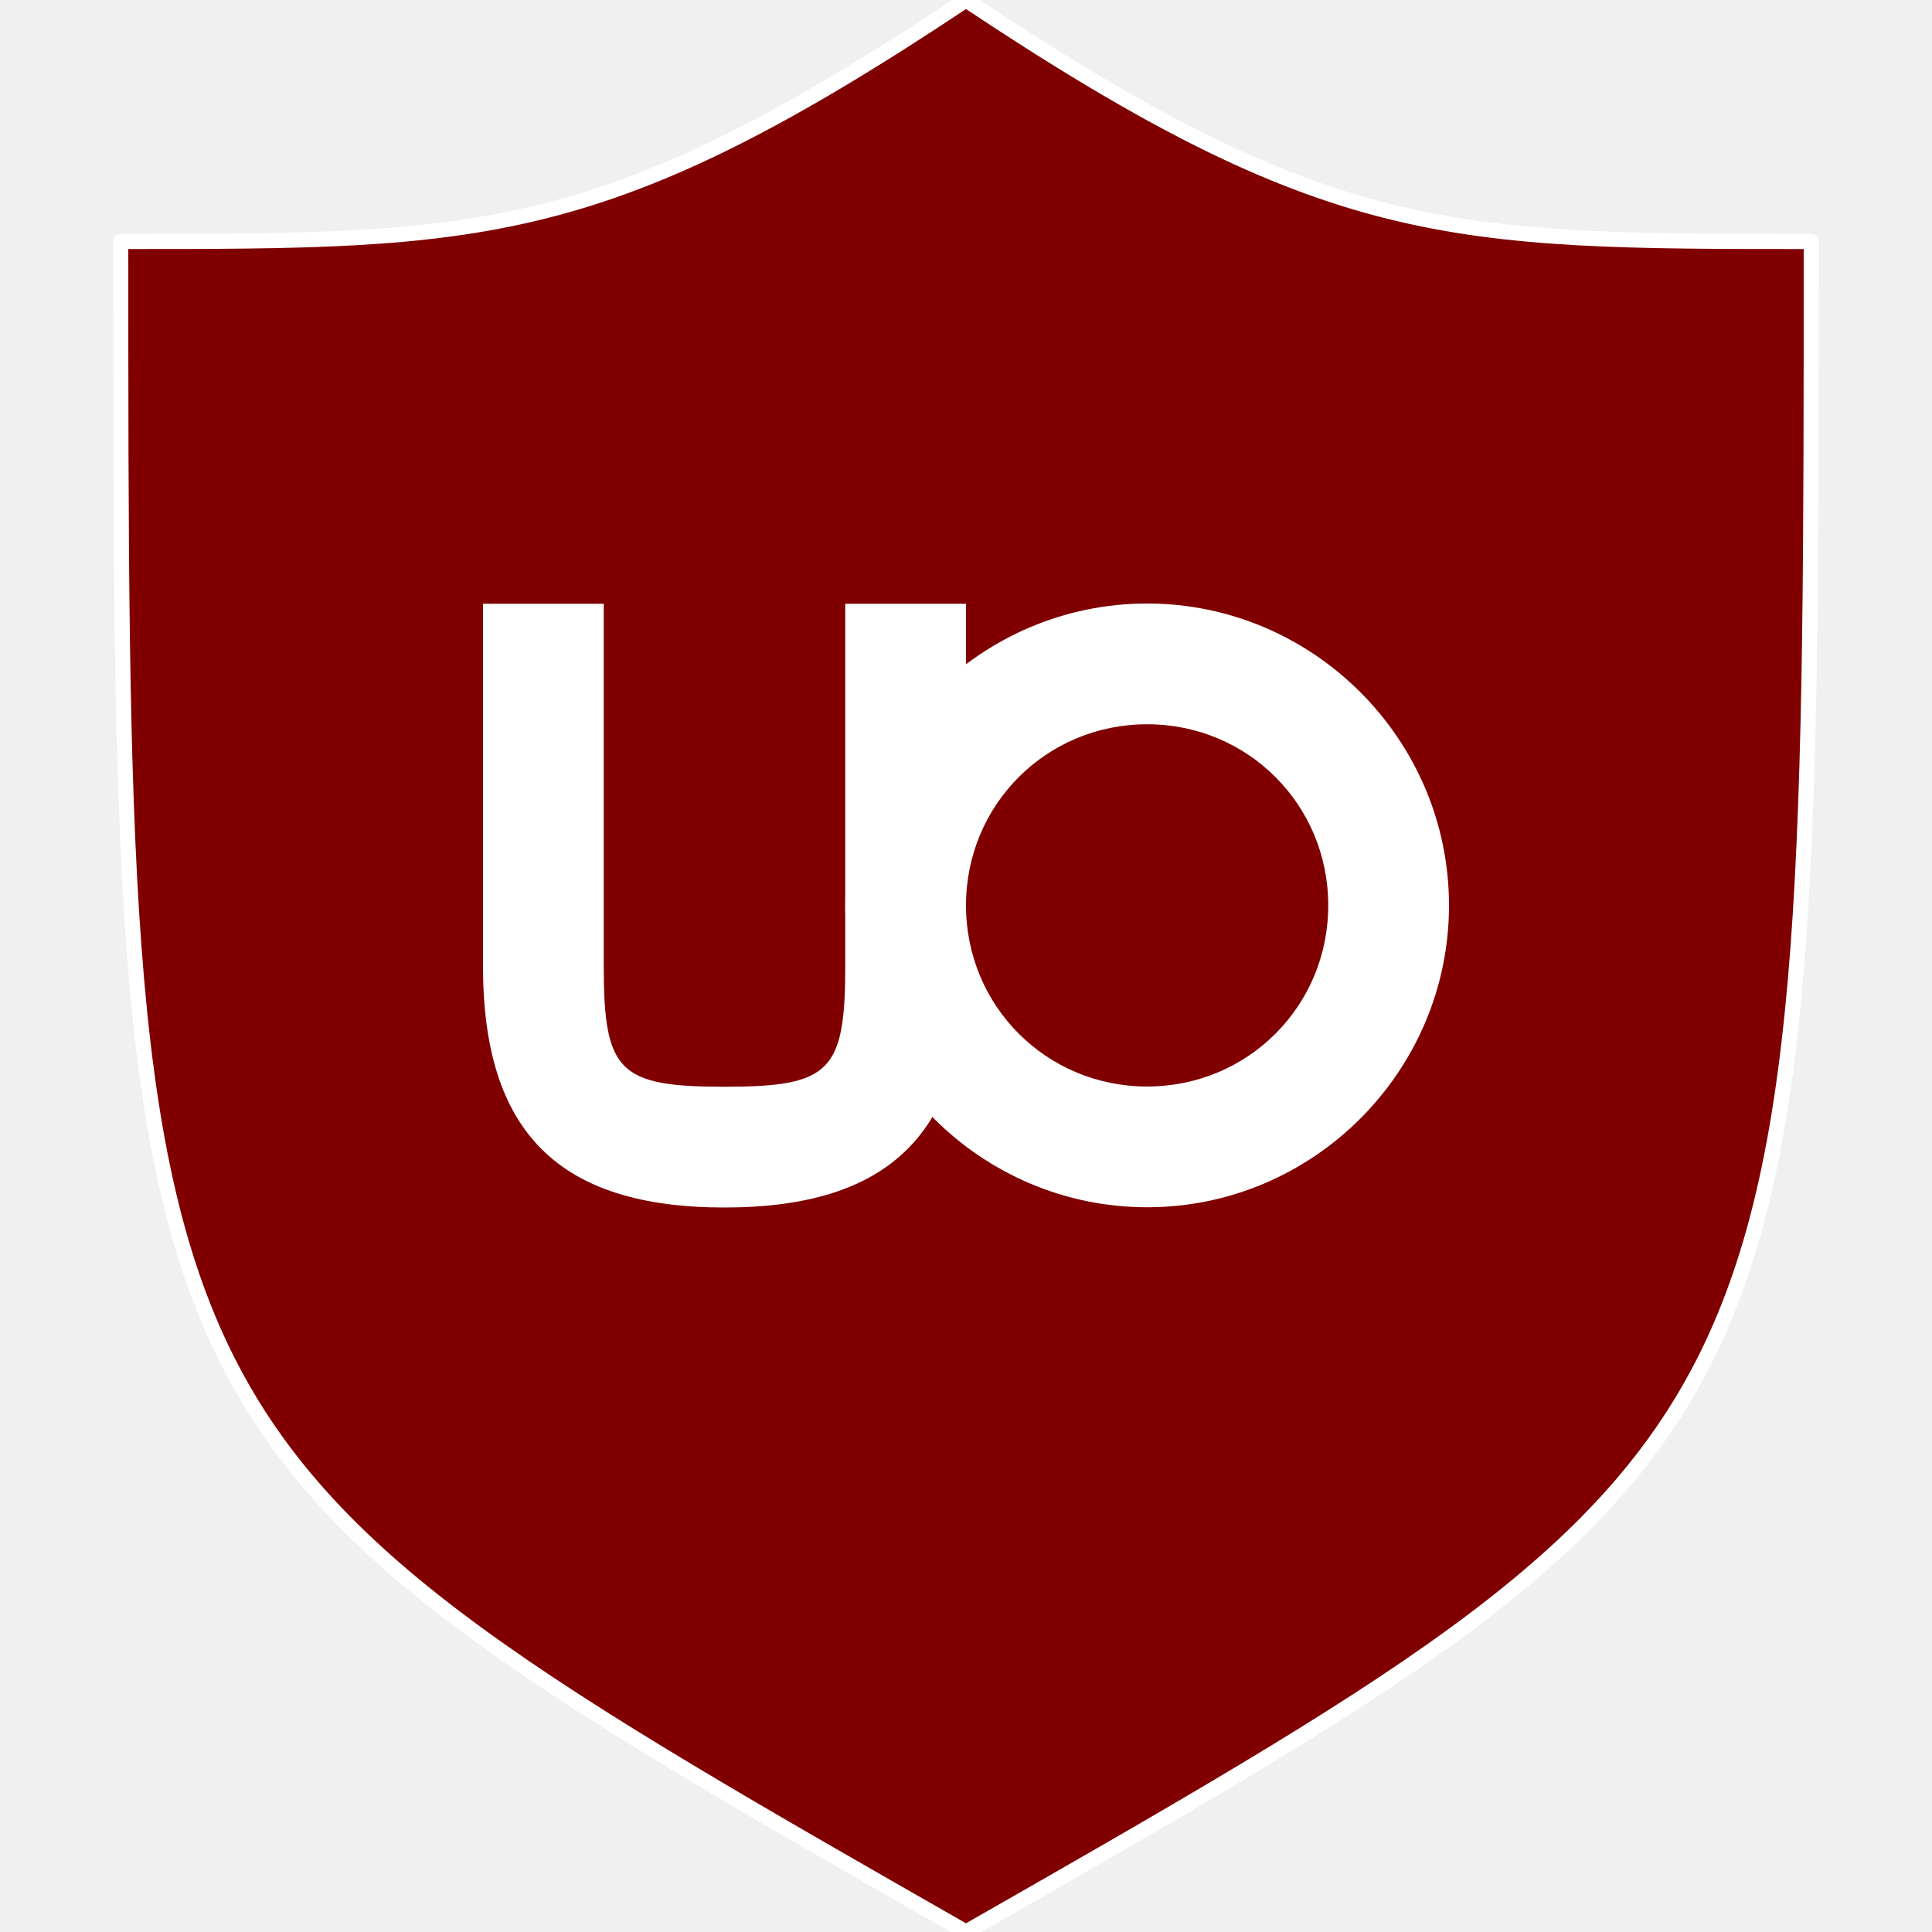
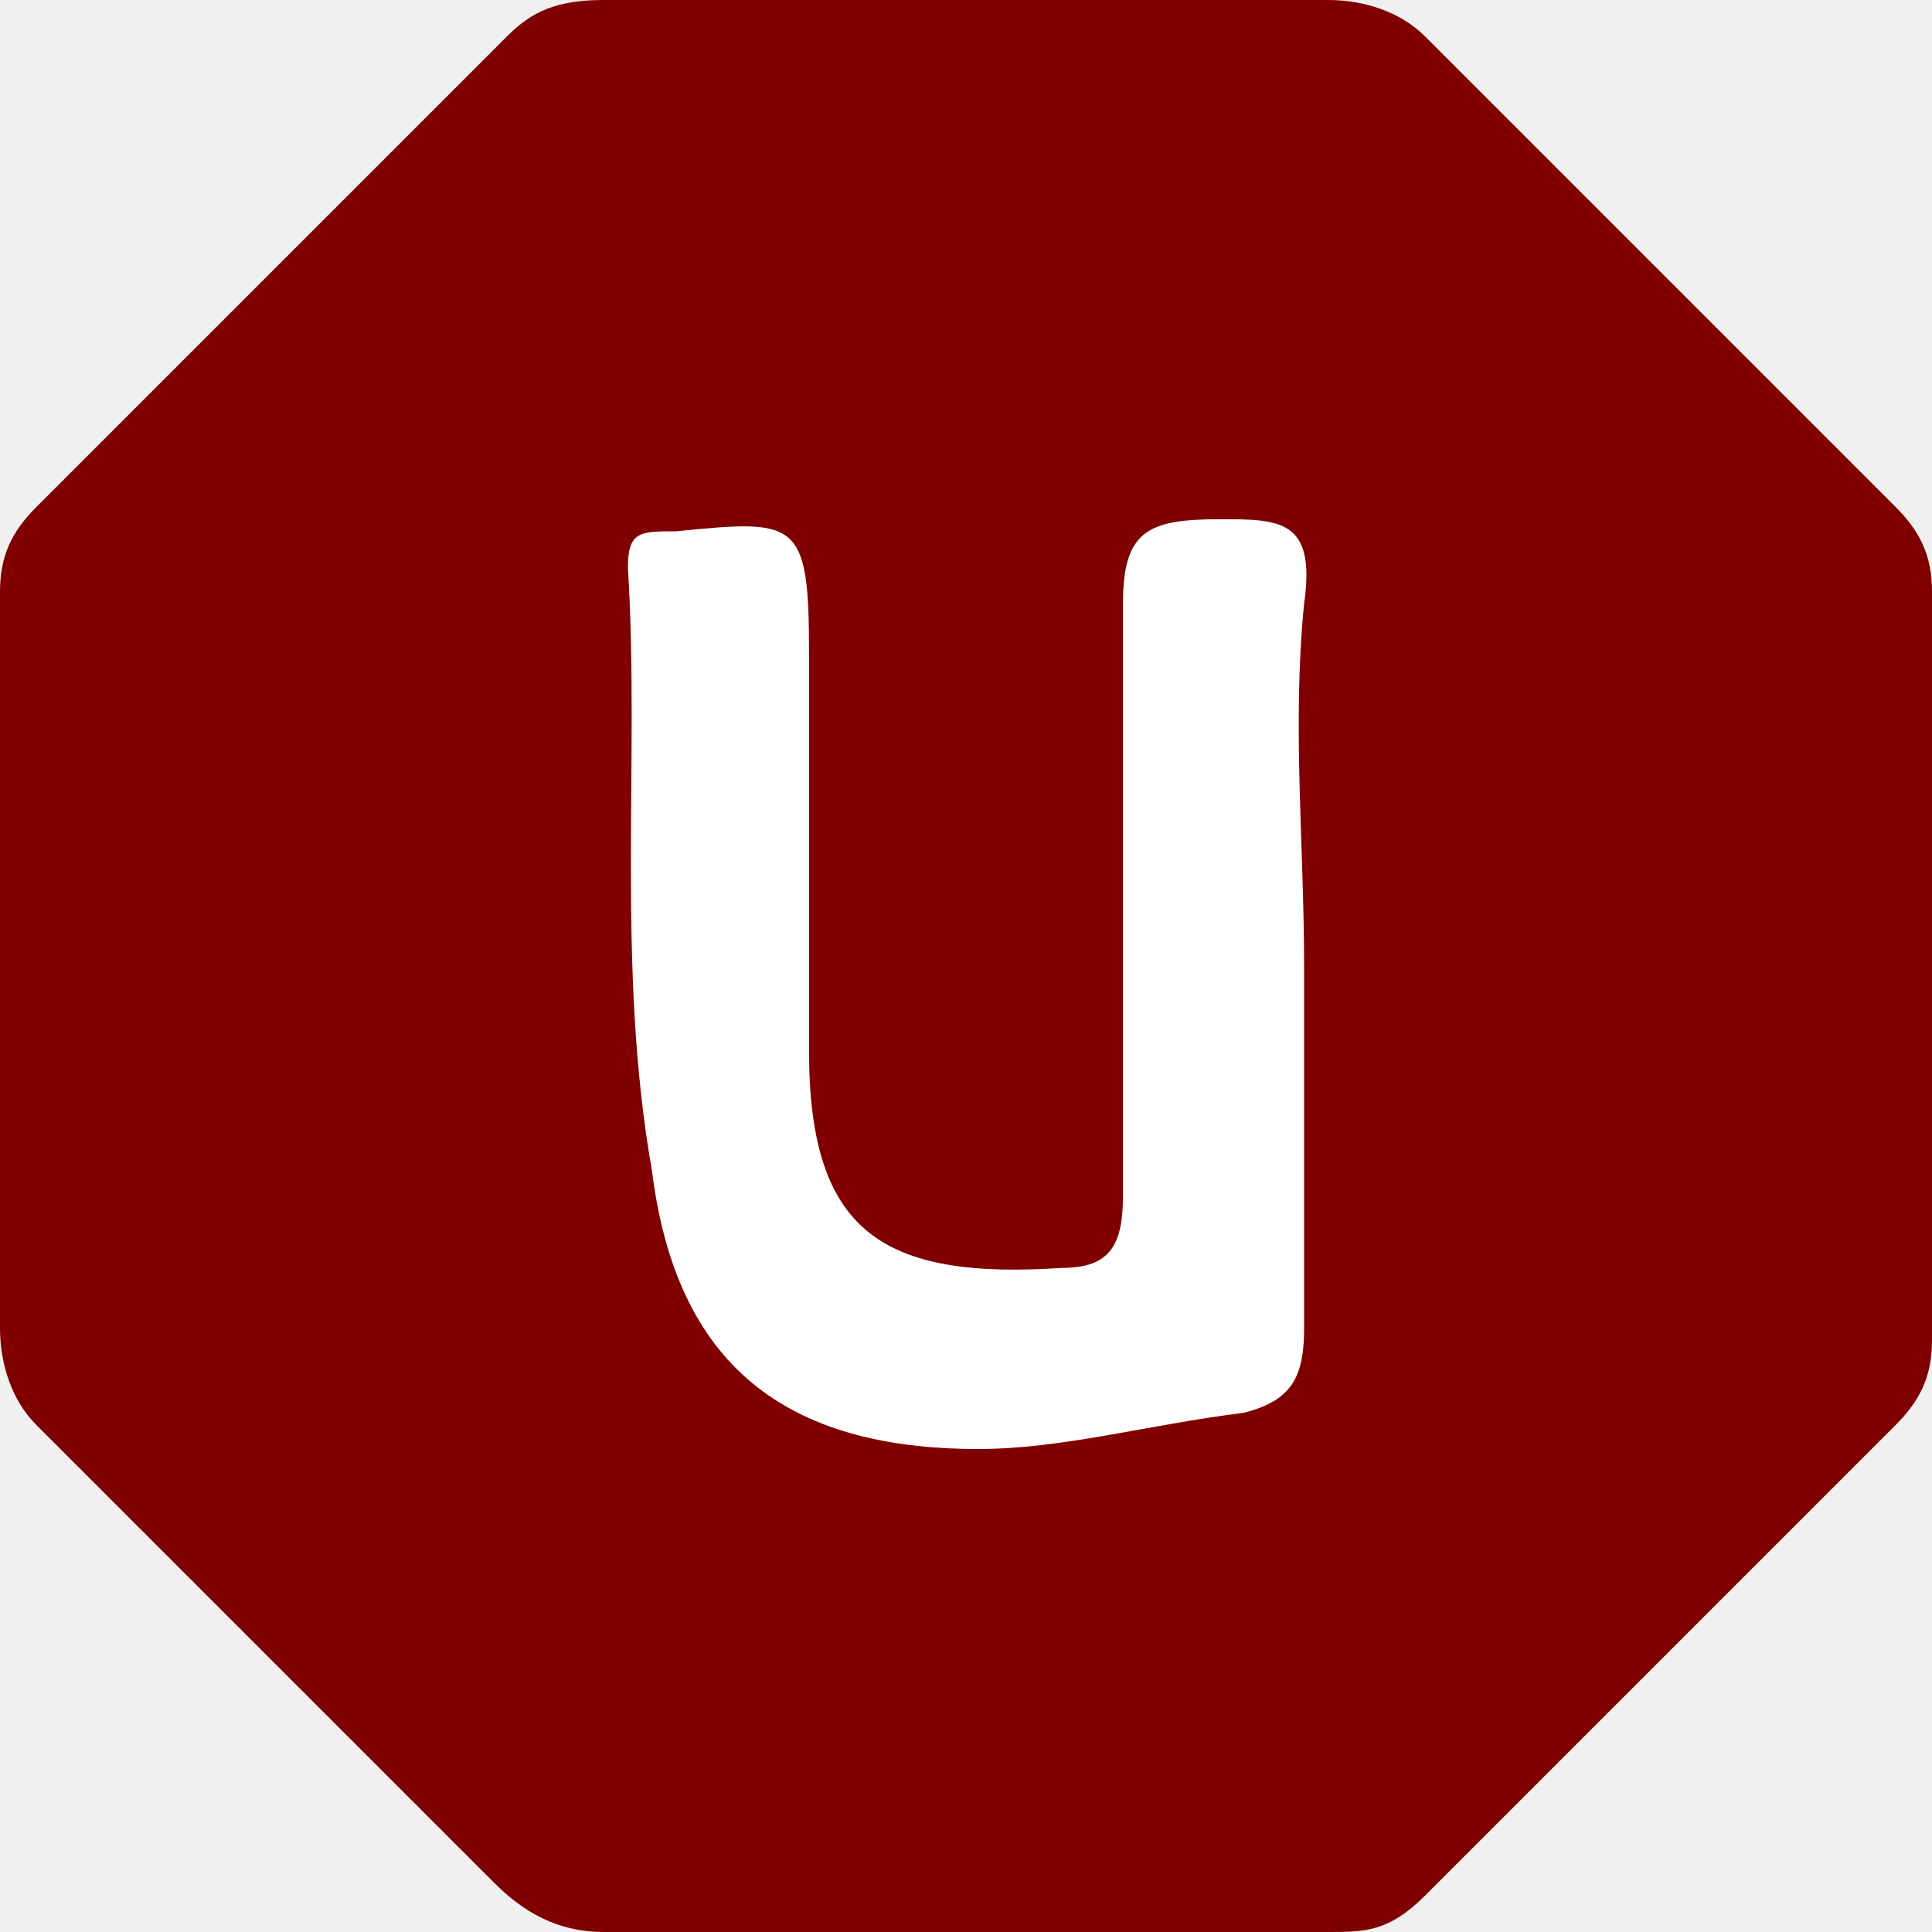
- <svg xmlns="http://www.w3.org/2000/svg" viewBox="0 0 16 16" height="16px" width="16px">
-   <path stroke-linejoin="round" d="M8,16c7-4,7-4,7-14-3,0-4,0-7-2m0,16c-7-4-7-4-7-14,3,0,4,0,7-2" fill-rule="nonzero" stroke="#FFF" stroke-linecap="round" stroke-miterlimit="4" stroke-width="0.125" fill="#800000" />
-   <path style="color:#000000;" fill="#FFF" d="m9.5,4.998c-1.375,0-2.5,1.125-2.5,2.5s1.125,2.5,2.5,2.5,2.5-1.125,2.5-2.5-1.125-2.5-2.5-2.5zm0,1c0.834,0,1.5,0.666,1.5,1.5s-0.666,1.5-1.5,1.5-1.5-0.666-1.5-1.5,0.666-1.5,1.5-1.5z" />
-   <path fill="#FFF" stroke-width="0" stroke-miterlimit="4" d="m8,8c0,1.375-0.625,2-2,2s-2-0.625-2-2v-3h1v3c0,0.875,0.125,1,1,1s1-0.125,1-1v-3h1z" />
+ <svg xmlns="http://www.w3.org/2000/svg" version="1.1" id="Layer_1" x="0px" y="0px" width="16px" height="16px" viewBox="0 0 16 16" enable-background="new 0 0 16 16" xml:space="preserve">
+   <path fill="#800000" d="M15.7,4.2c-1.3-1.3-2.6-2.6-3.9-3.9C11.6,0.1,11.3,0,11,0C9,0,7,0,5,0C4.6,0,4.4,0.1,4.2,0.3  C2.9,1.6,1.6,2.9,0.3,4.2C0.1,4.4,0,4.6,0,4.9C0,7,0,9,0,11c0,0.3,0.1,0.6,0.3,0.8c1.3,1.3,2.6,2.6,3.8,3.8C4.4,15.9,4.7,16,5,16  c1,0,2,0,3,0c1,0,2,0,3,0c0.3,0,0.5,0,0.8-0.3c1.3-1.3,2.6-2.6,3.9-3.9c0.2-0.2,0.3-0.4,0.3-0.7C16,9,16,7,16,4.9  C16,4.6,15.9,4.4,15.7,4.2z" />
+   <path fill="#FFFFFF" d="M10.8,8c0,1,0,2,0,3c0,0.4-0.1,0.6-0.5,0.7C9.5,11.8,8.8,12,8.1,12c-1.6,0-2.5-0.7-2.7-2.3  C5.1,8,5.3,6.3,5.2,4.7c0-0.3,0.1-0.3,0.4-0.3c1-0.1,1.1-0.1,1.1,1c0,1.1,0,2.2,0,3.3c0,1.5,0.6,1.9,2.1,1.8c0.4,0,0.5-0.2,0.5-0.6  c0-1.6,0-3.3,0-4.9c0-0.6,0.2-0.7,0.8-0.7c0.5,0,0.8,0,0.7,0.7C10.7,6,10.8,7,10.8,8z" />
</svg>
